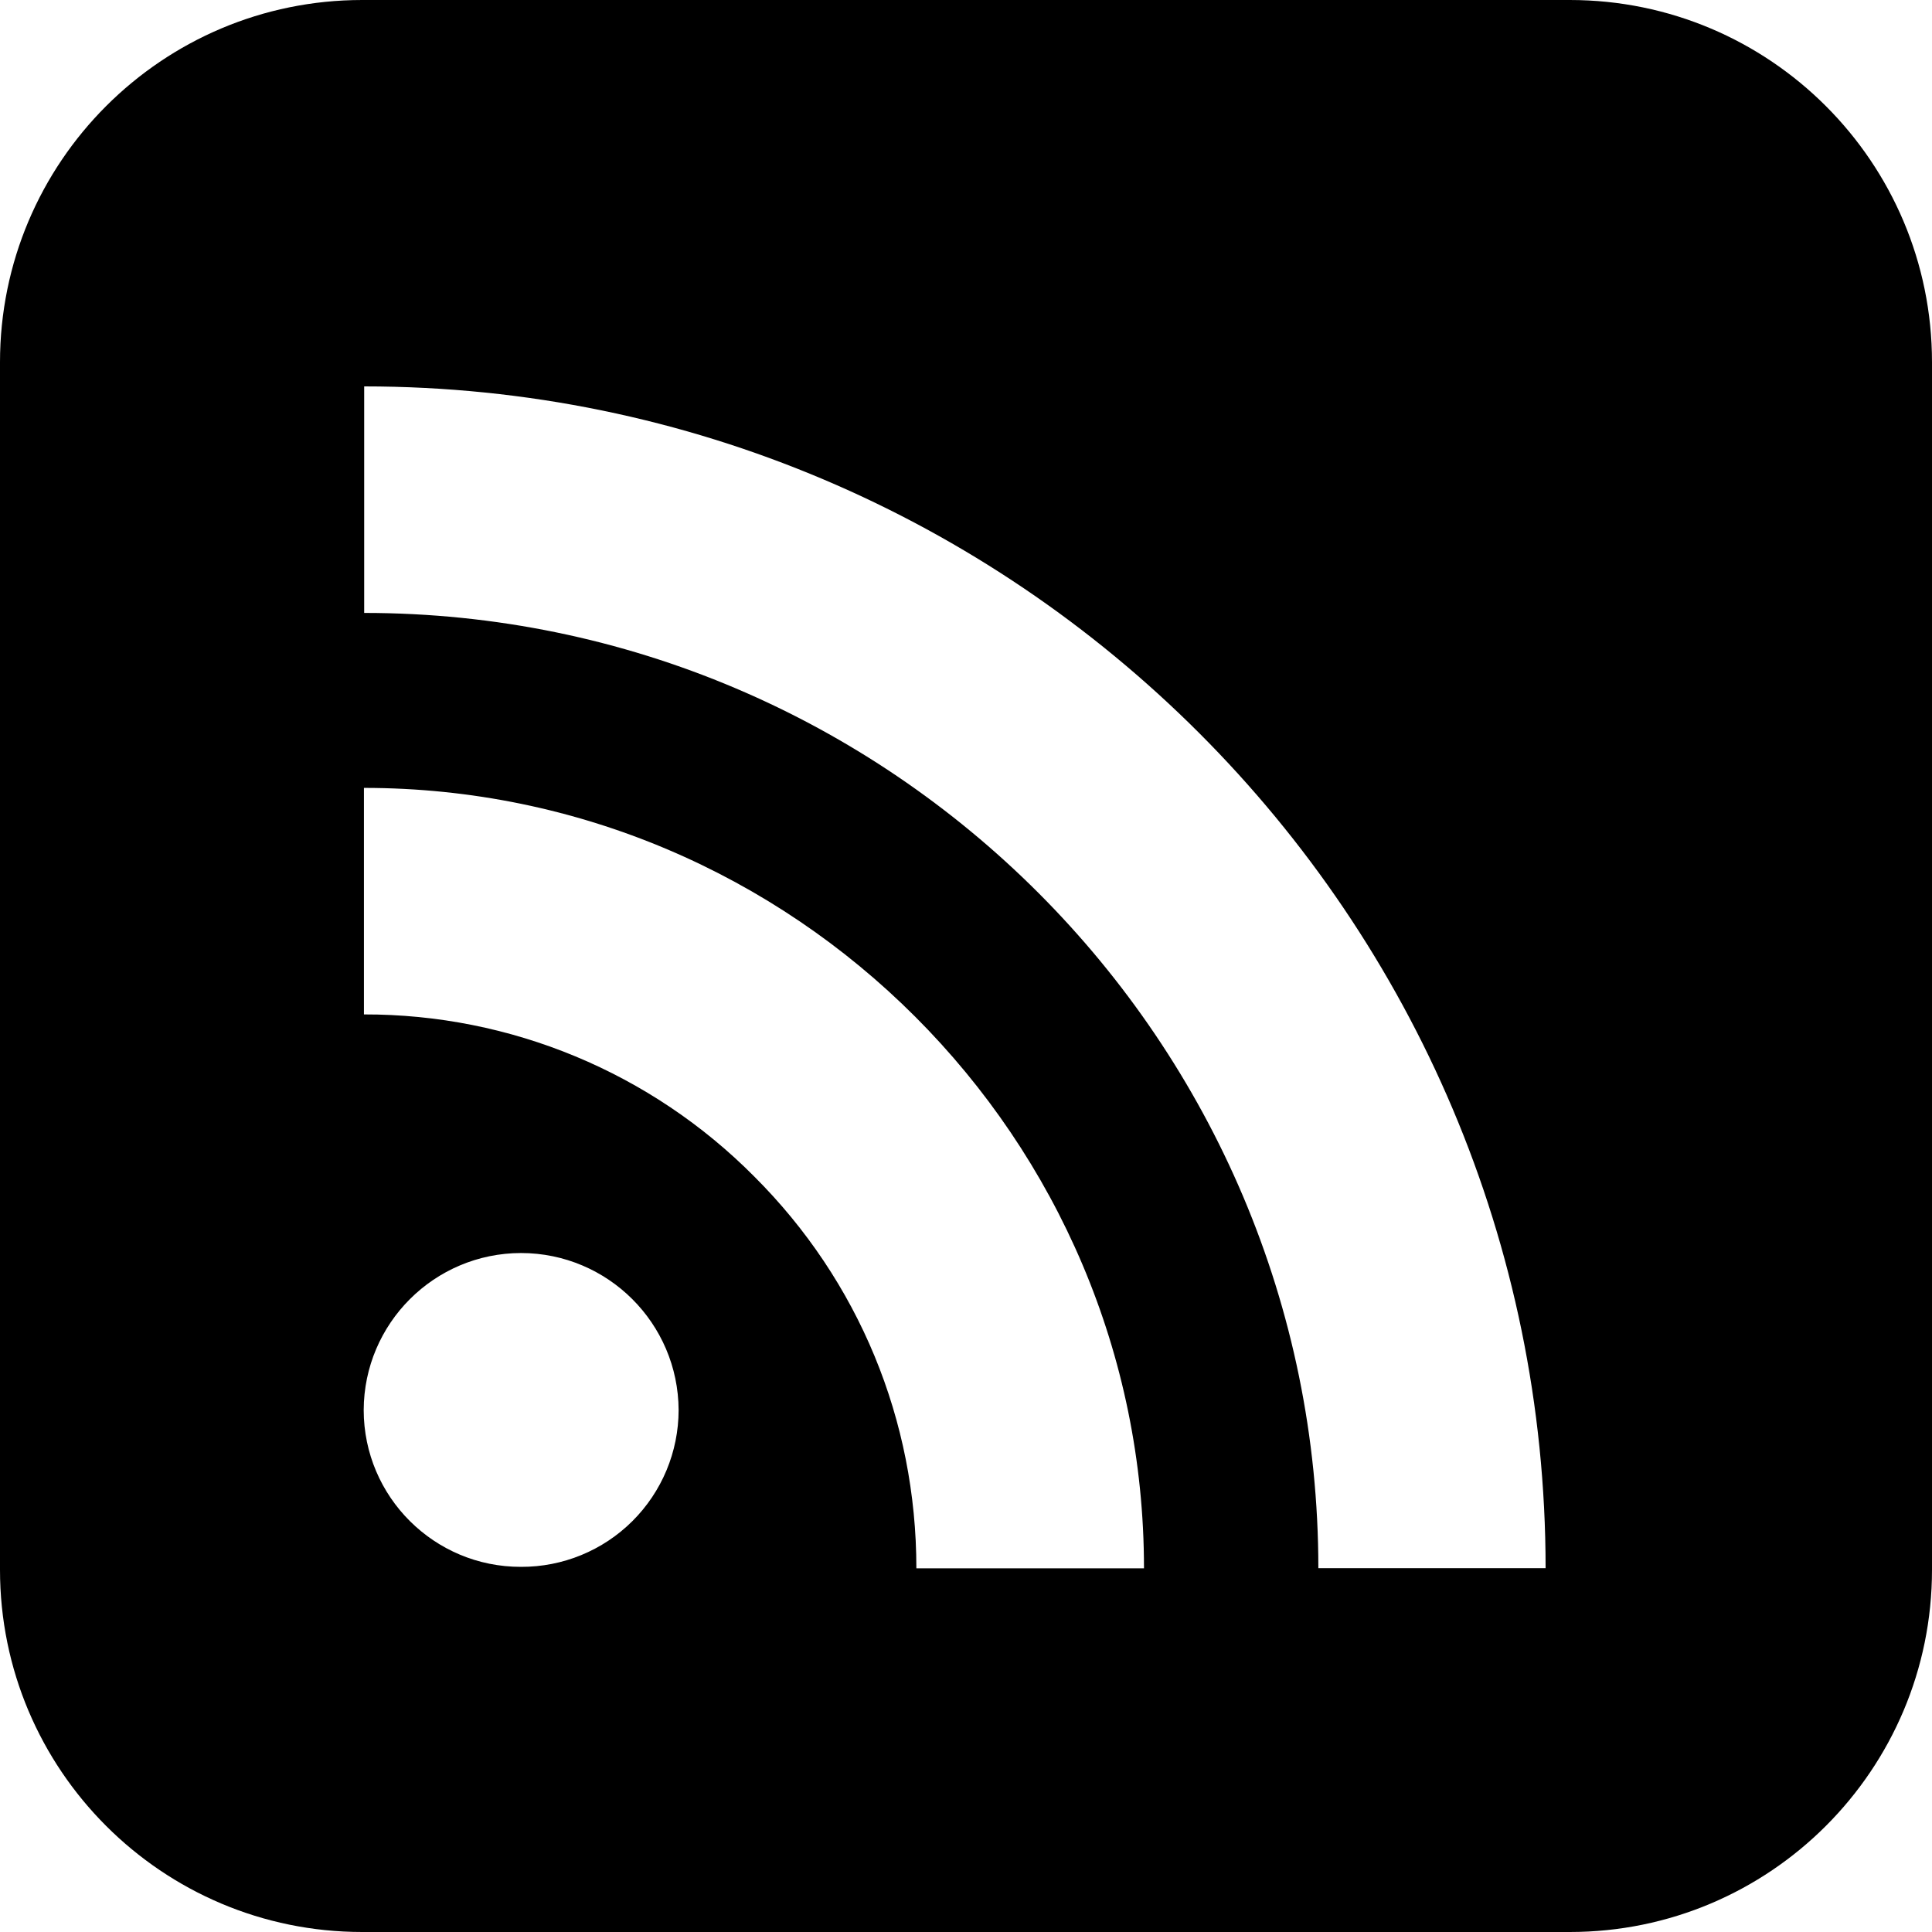
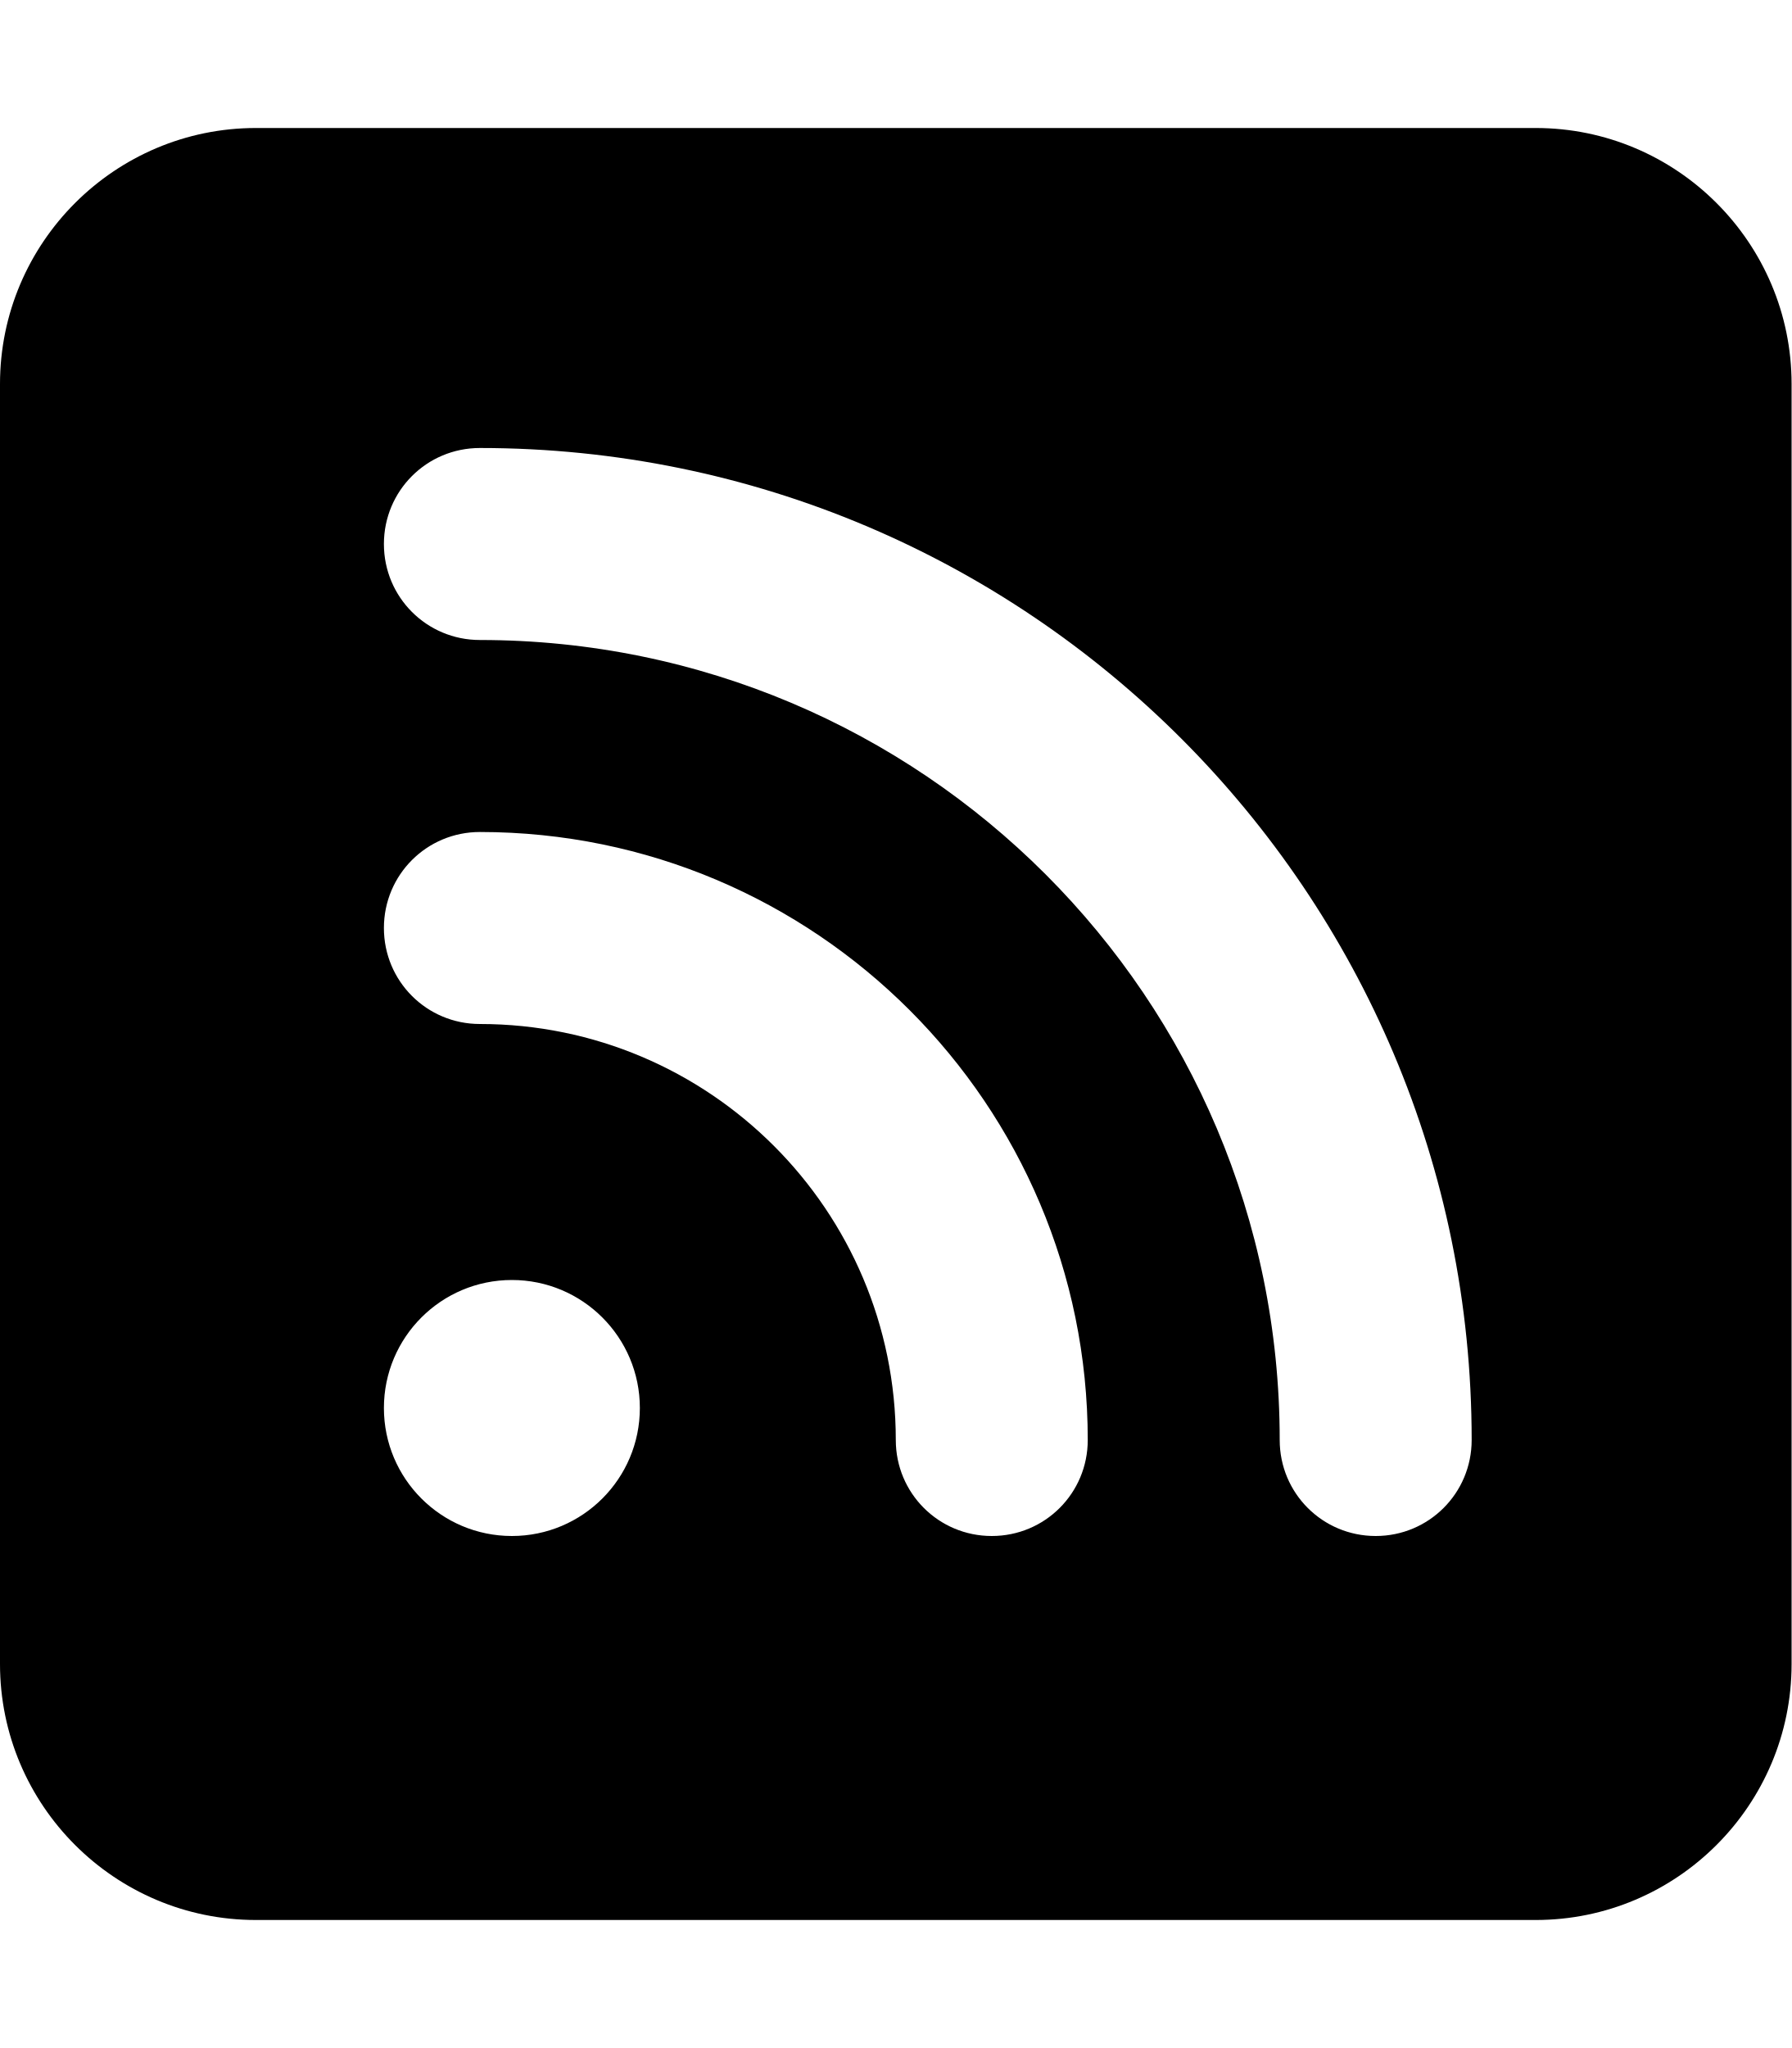
- <svg xmlns="http://www.w3.org/2000/svg" viewBox="0 0 32 32" id="rss">
-   <path d="M26 0H6a6 6 0 0 0-6 6v20a6 6 0 0 0 6 6h20a6 6 0 0 0 6-6V6a6 6 0 0 0-6-6zM8.63 25.952a2.6 2.6 0 0 1-2.606-2.596 2.61 2.61 0 0 1 2.606-2.602 2.613 2.613 0 0 1 2.61 2.602 2.6 2.6 0 0 1-2.61 2.596zm6.548.024c0-2.454-.954-4.76-2.682-6.486a9.08 9.08 0 0 0-6.468-2.688V13.05c7.122 0 12.92 5.798 12.92 12.926h-3.77zm6.658-.002c0-8.724-7.09-15.822-15.804-15.822V6.4C16.82 6.4 25.6 15.184 25.6 25.974h-3.764z" />
+ <svg xmlns="http://www.w3.org/2000/svg" viewBox="0 0 448 512" id="rss">
+   <path d="M64 32C28.7 32 0 60.7 0 96V416c0 35.3 28.7 64 64 64H384c35.3 0 64-28.7 64-64V96c0-35.3-28.7-64-64-64H64zM96 136c0-13.3 10.7-24 24-24c137 0 248 111 248 248c0 13.3-10.7 24-24 24s-24-10.7-24-24c0-110.5-89.5-200-200-200c-13.3 0-24-10.7-24-24zm0 96c0-13.3 10.7-24 24-24c83.9 0 152 68.1 152 152c0 13.3-10.7 24-24 24s-24-10.7-24-24c0-57.4-46.6-104-104-104c-13.3 0-24-10.7-24-24zm0 120a32 32 0 1 1 64 0 32 32 0 1 1 -64 0z" />
</svg>
